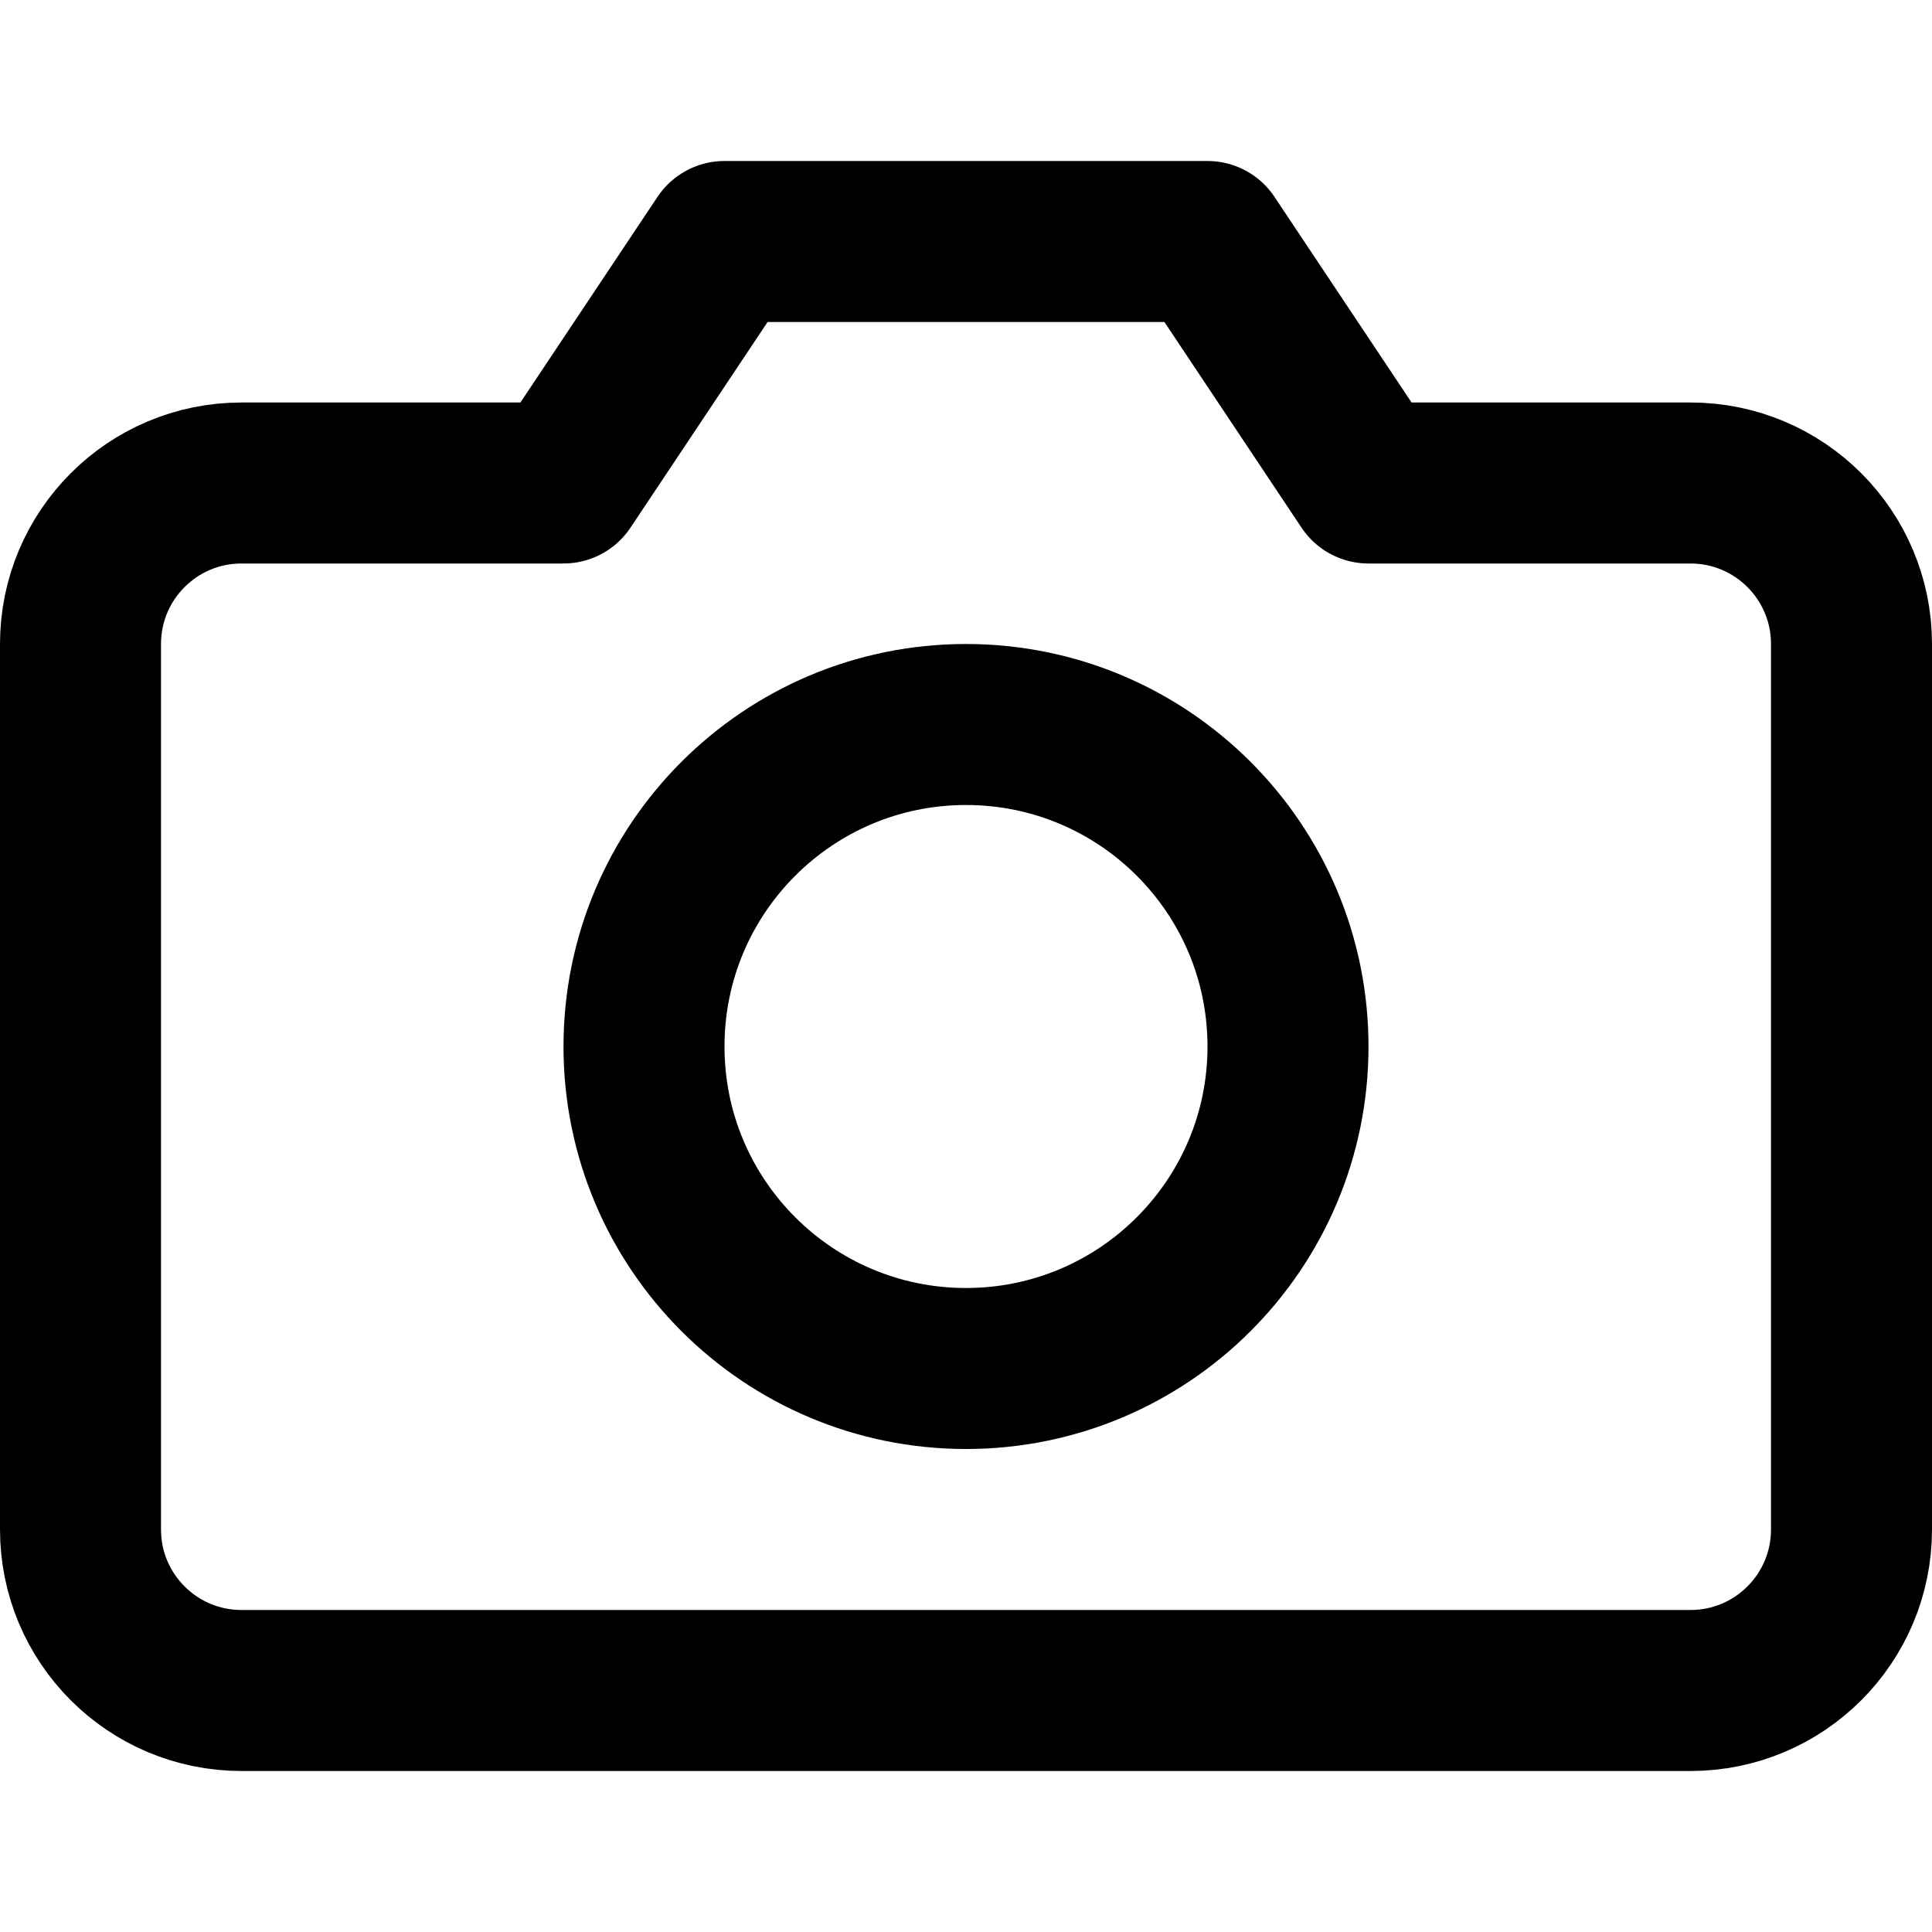
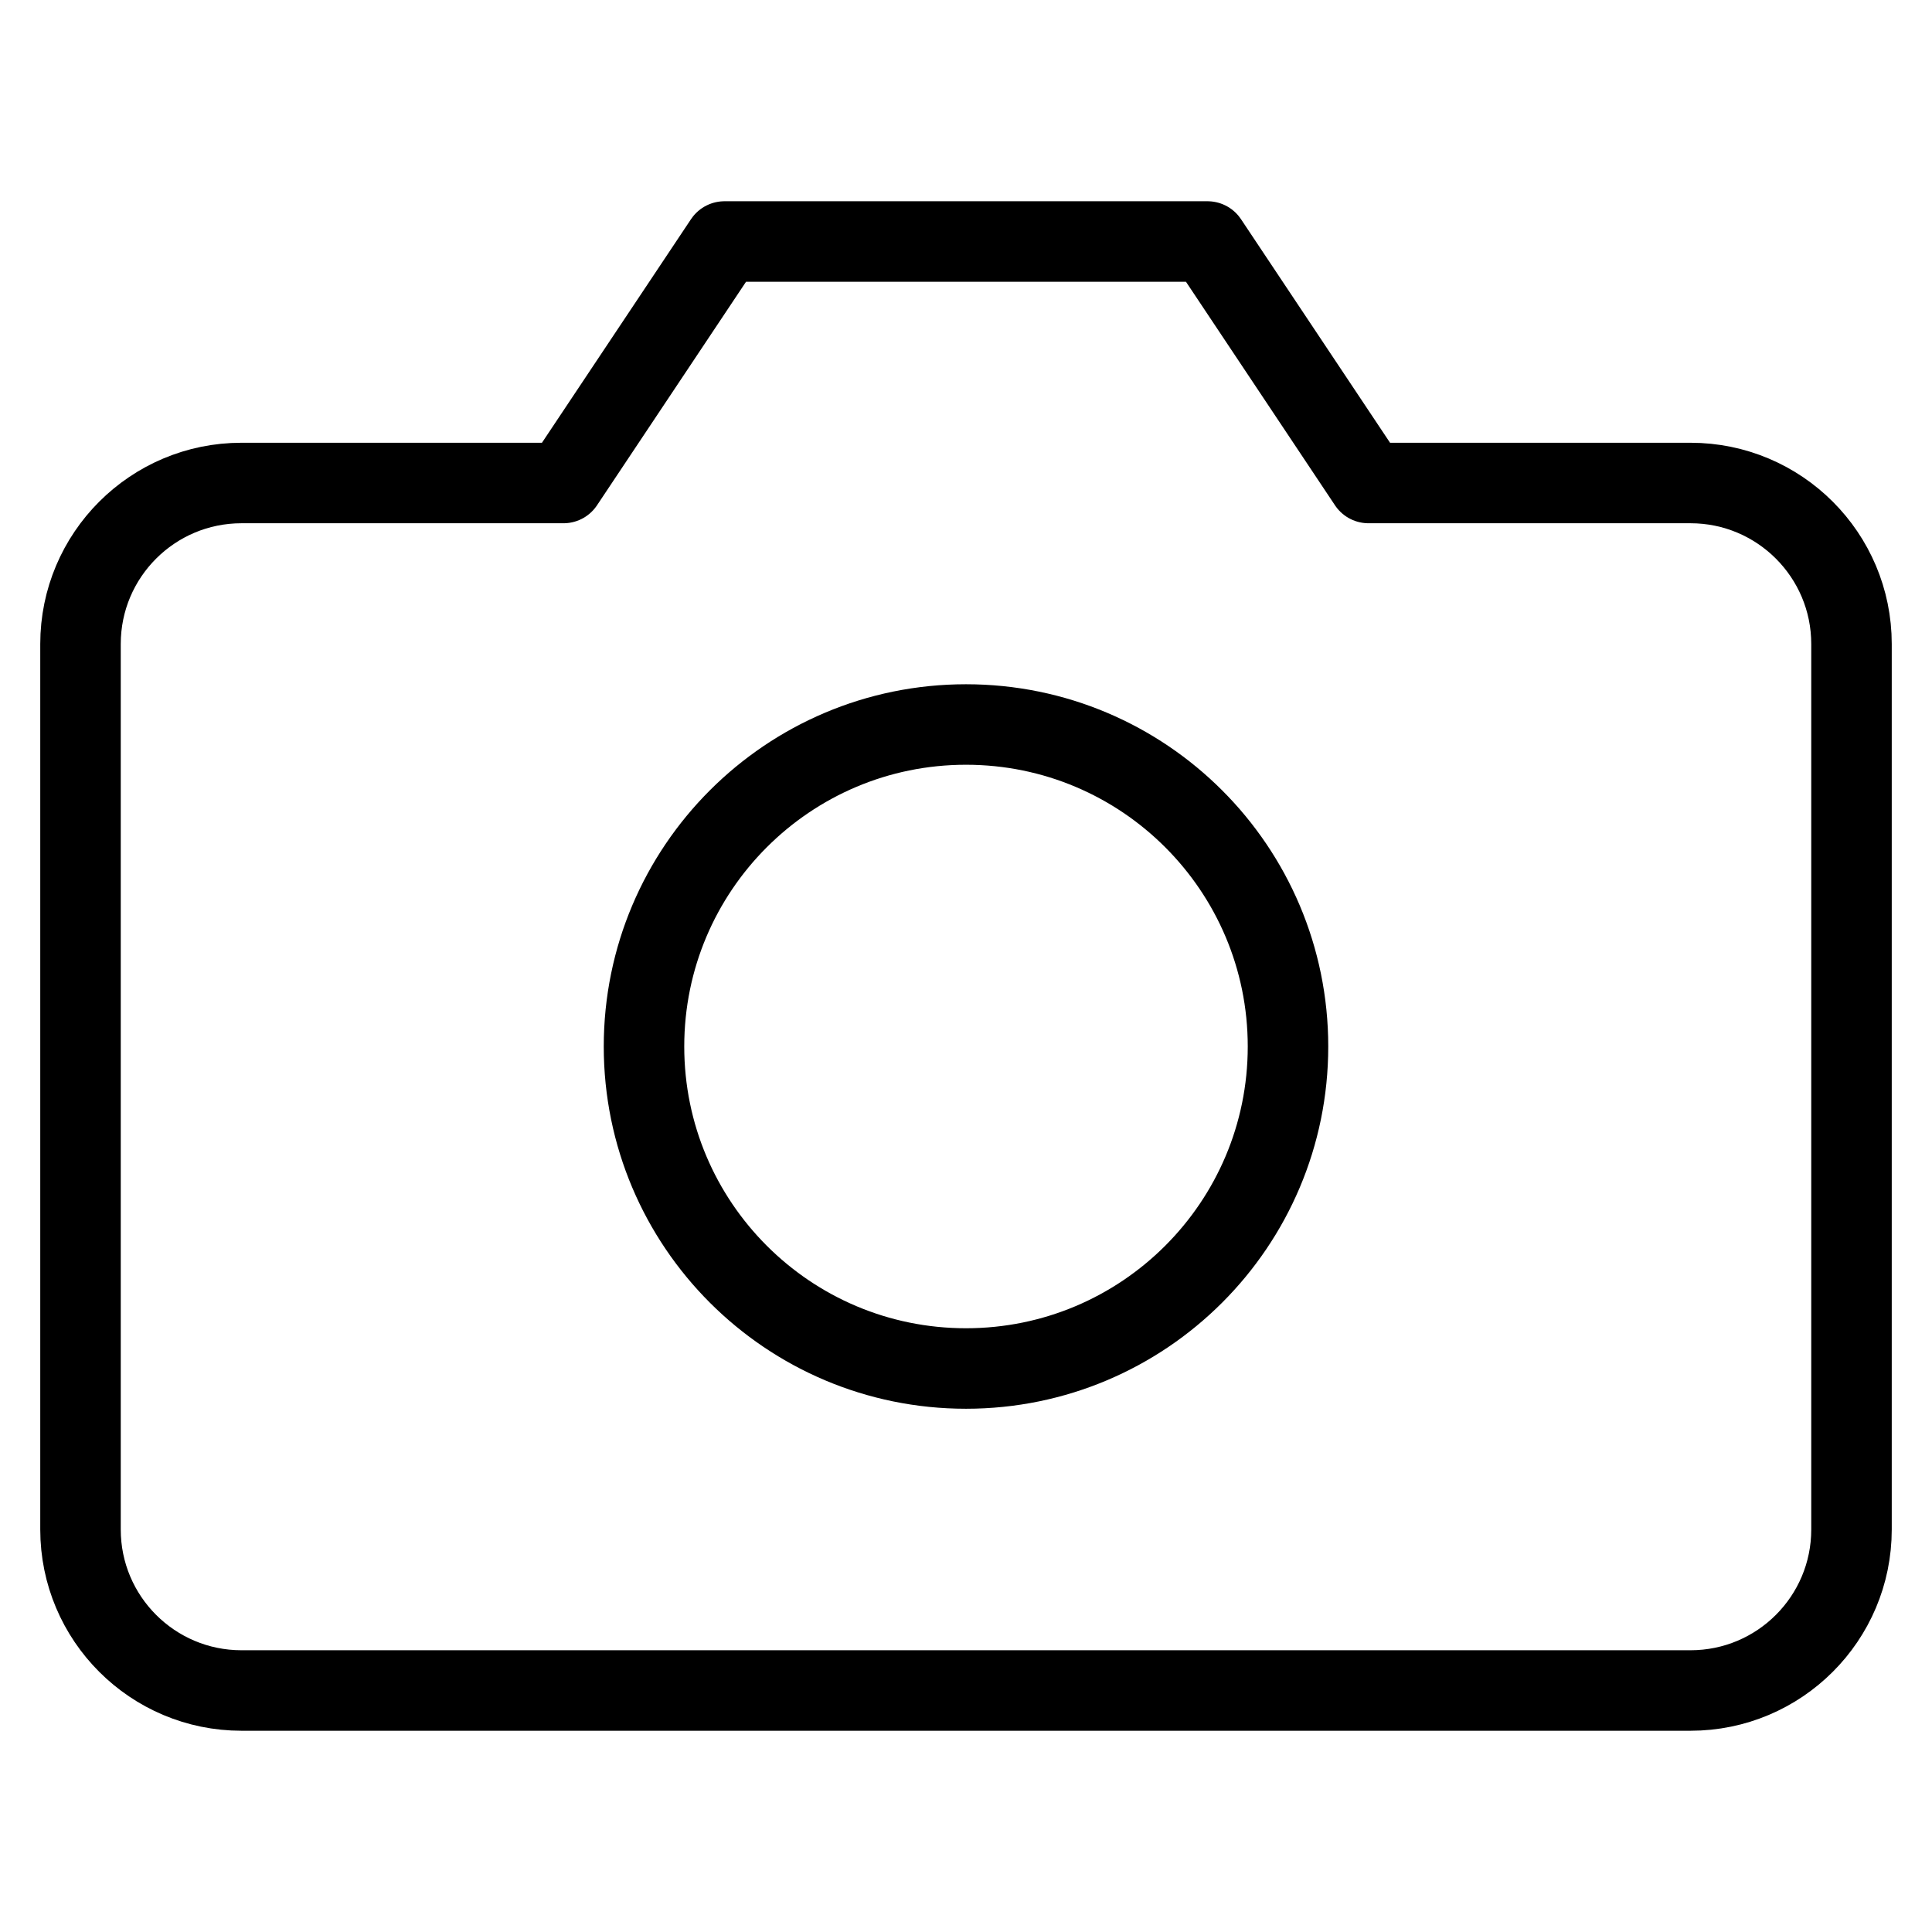
- <svg xmlns="http://www.w3.org/2000/svg" width="24" height="24" viewBox="0 0 24 24" fill="none" stroke="currentColor" stroke-width="2" stroke-linecap="round" stroke-linejoin="round" class="feather feather-camera">
+ <svg xmlns="http://www.w3.org/2000/svg" width="23" height="23" viewBox="0 0 24 24" fill="none" stroke="currentColor" stroke-width="1" stroke-linecap="round" stroke-linejoin="round" class="feather feather-camera">
  <path d="M23 19a2 2 0 0 1-2 2H3a2 2 0 0 1-2-2V8a2 2 0 0 1 2-2h4l2-3h6l2 3h4a2 2 0 0 1 2 2z" />
  <circle cx="12" cy="13" r="4" />
</svg>
